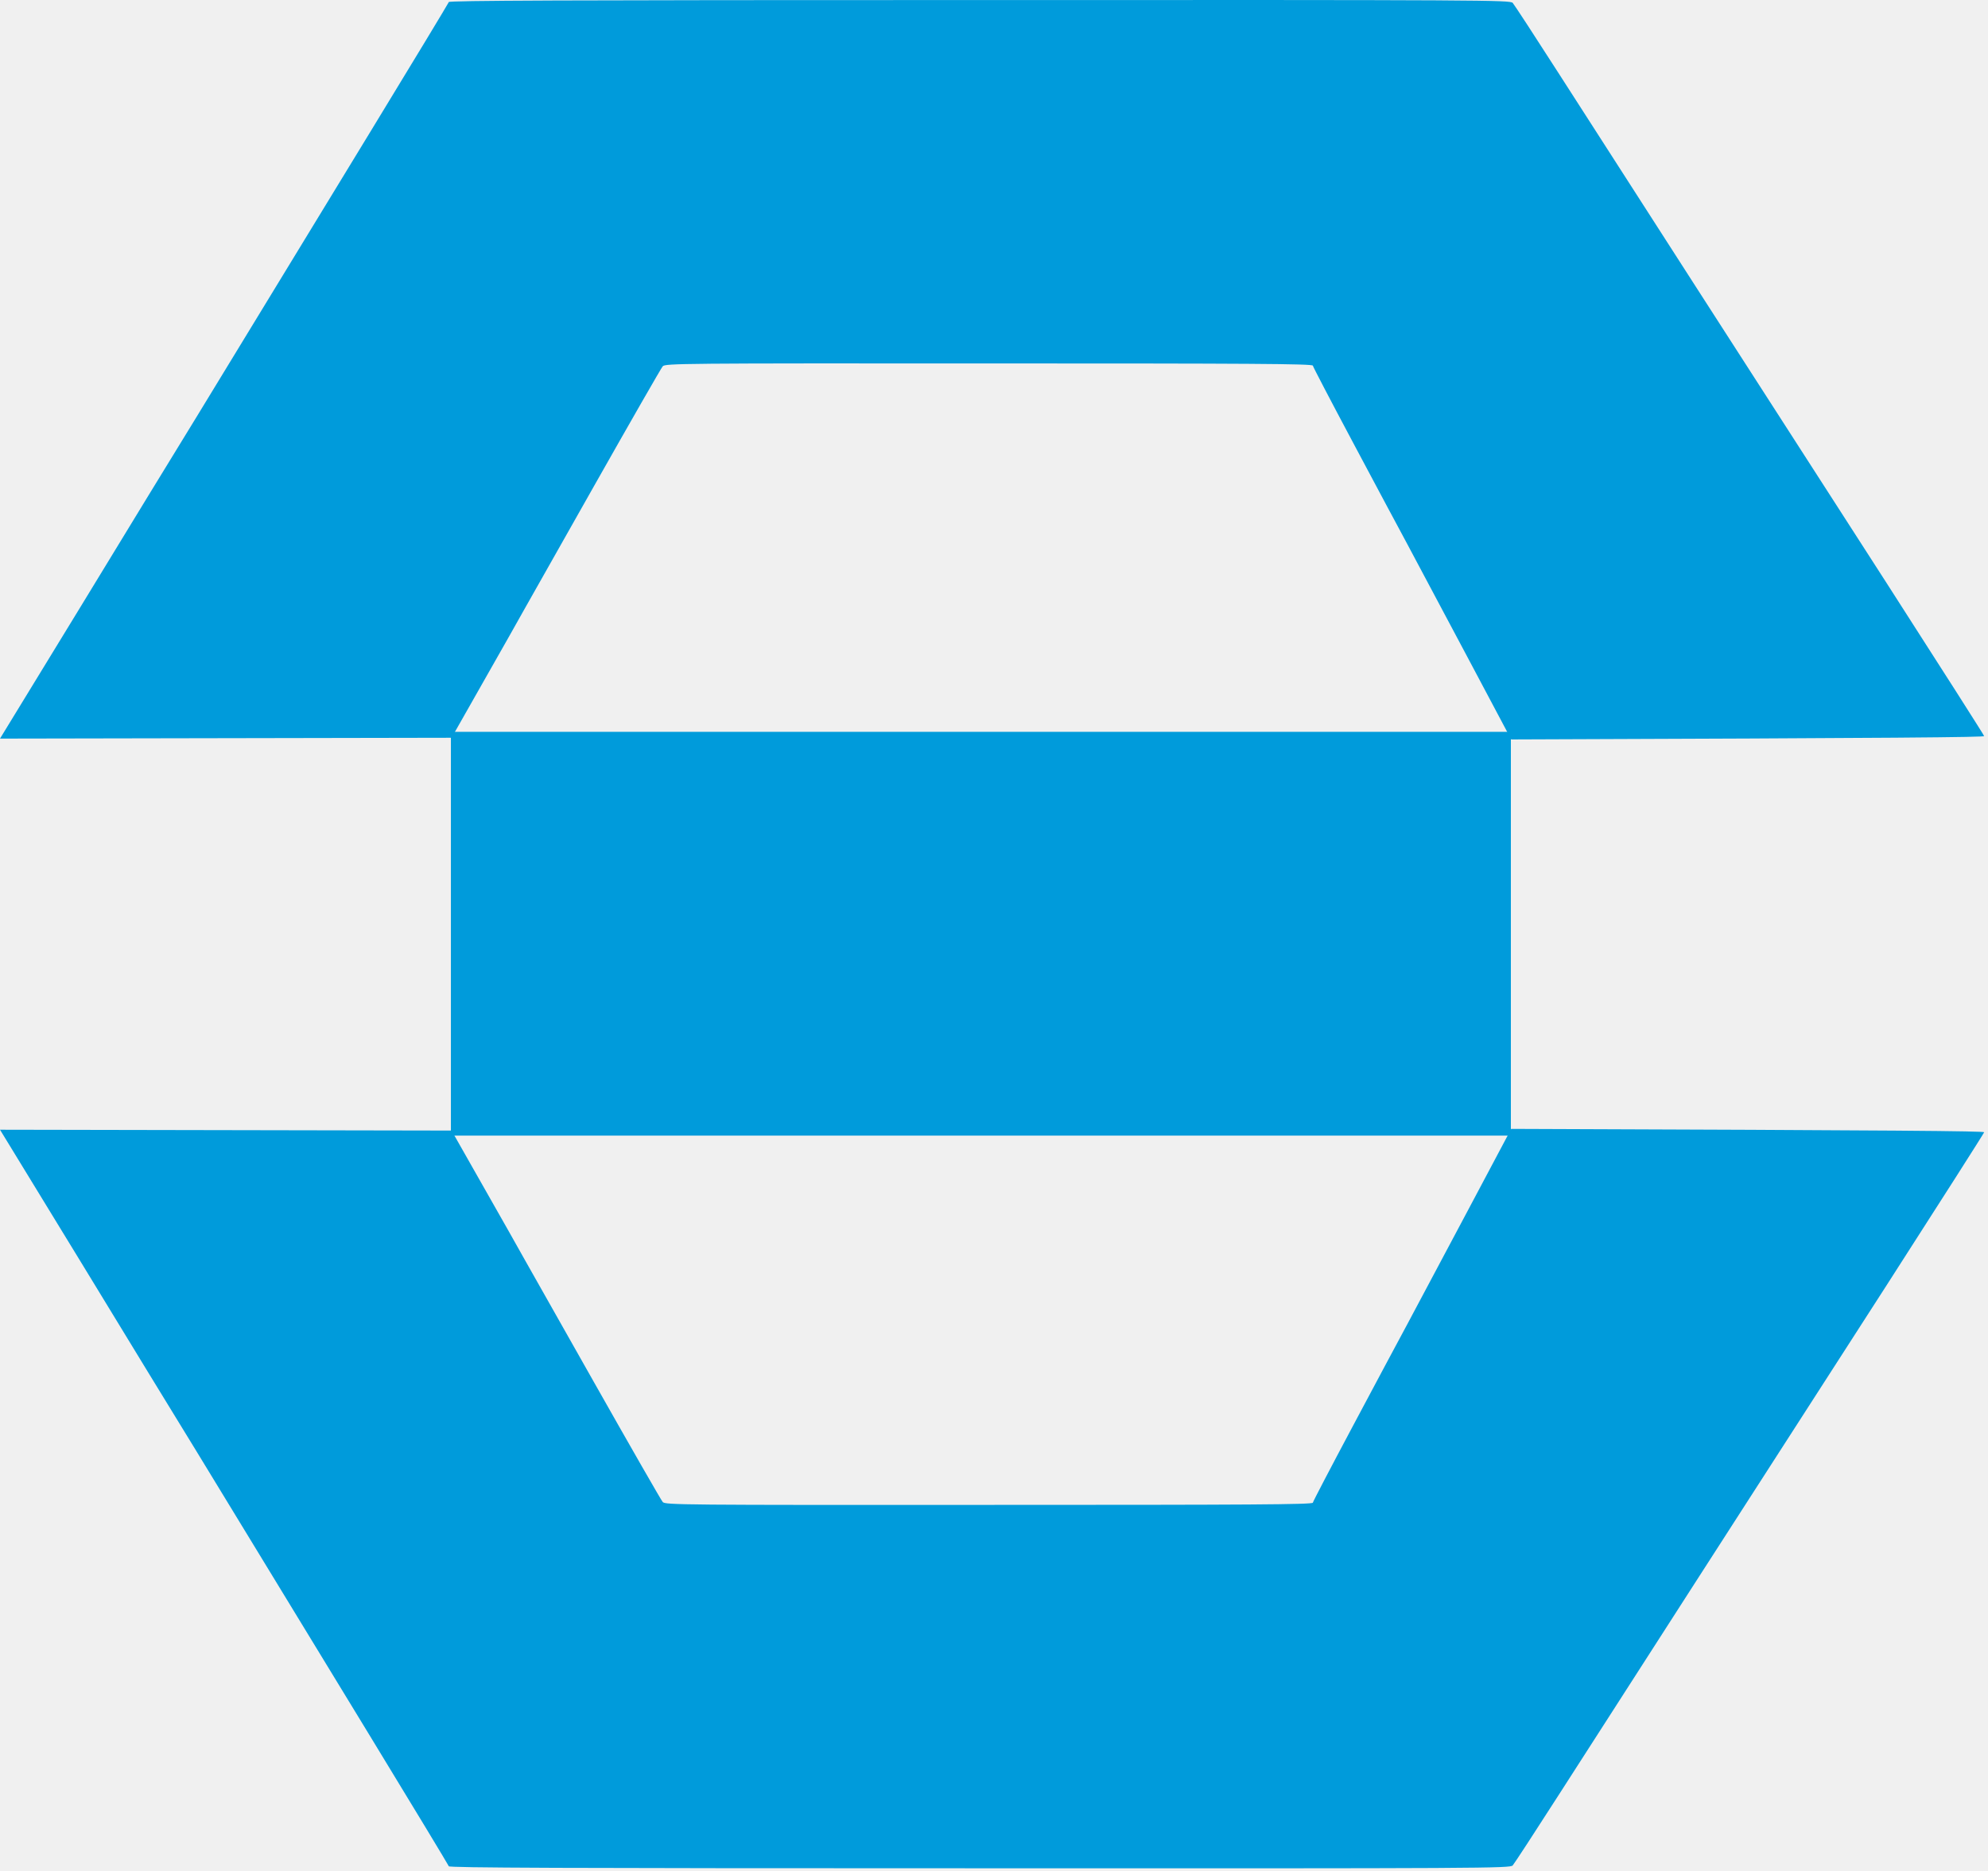
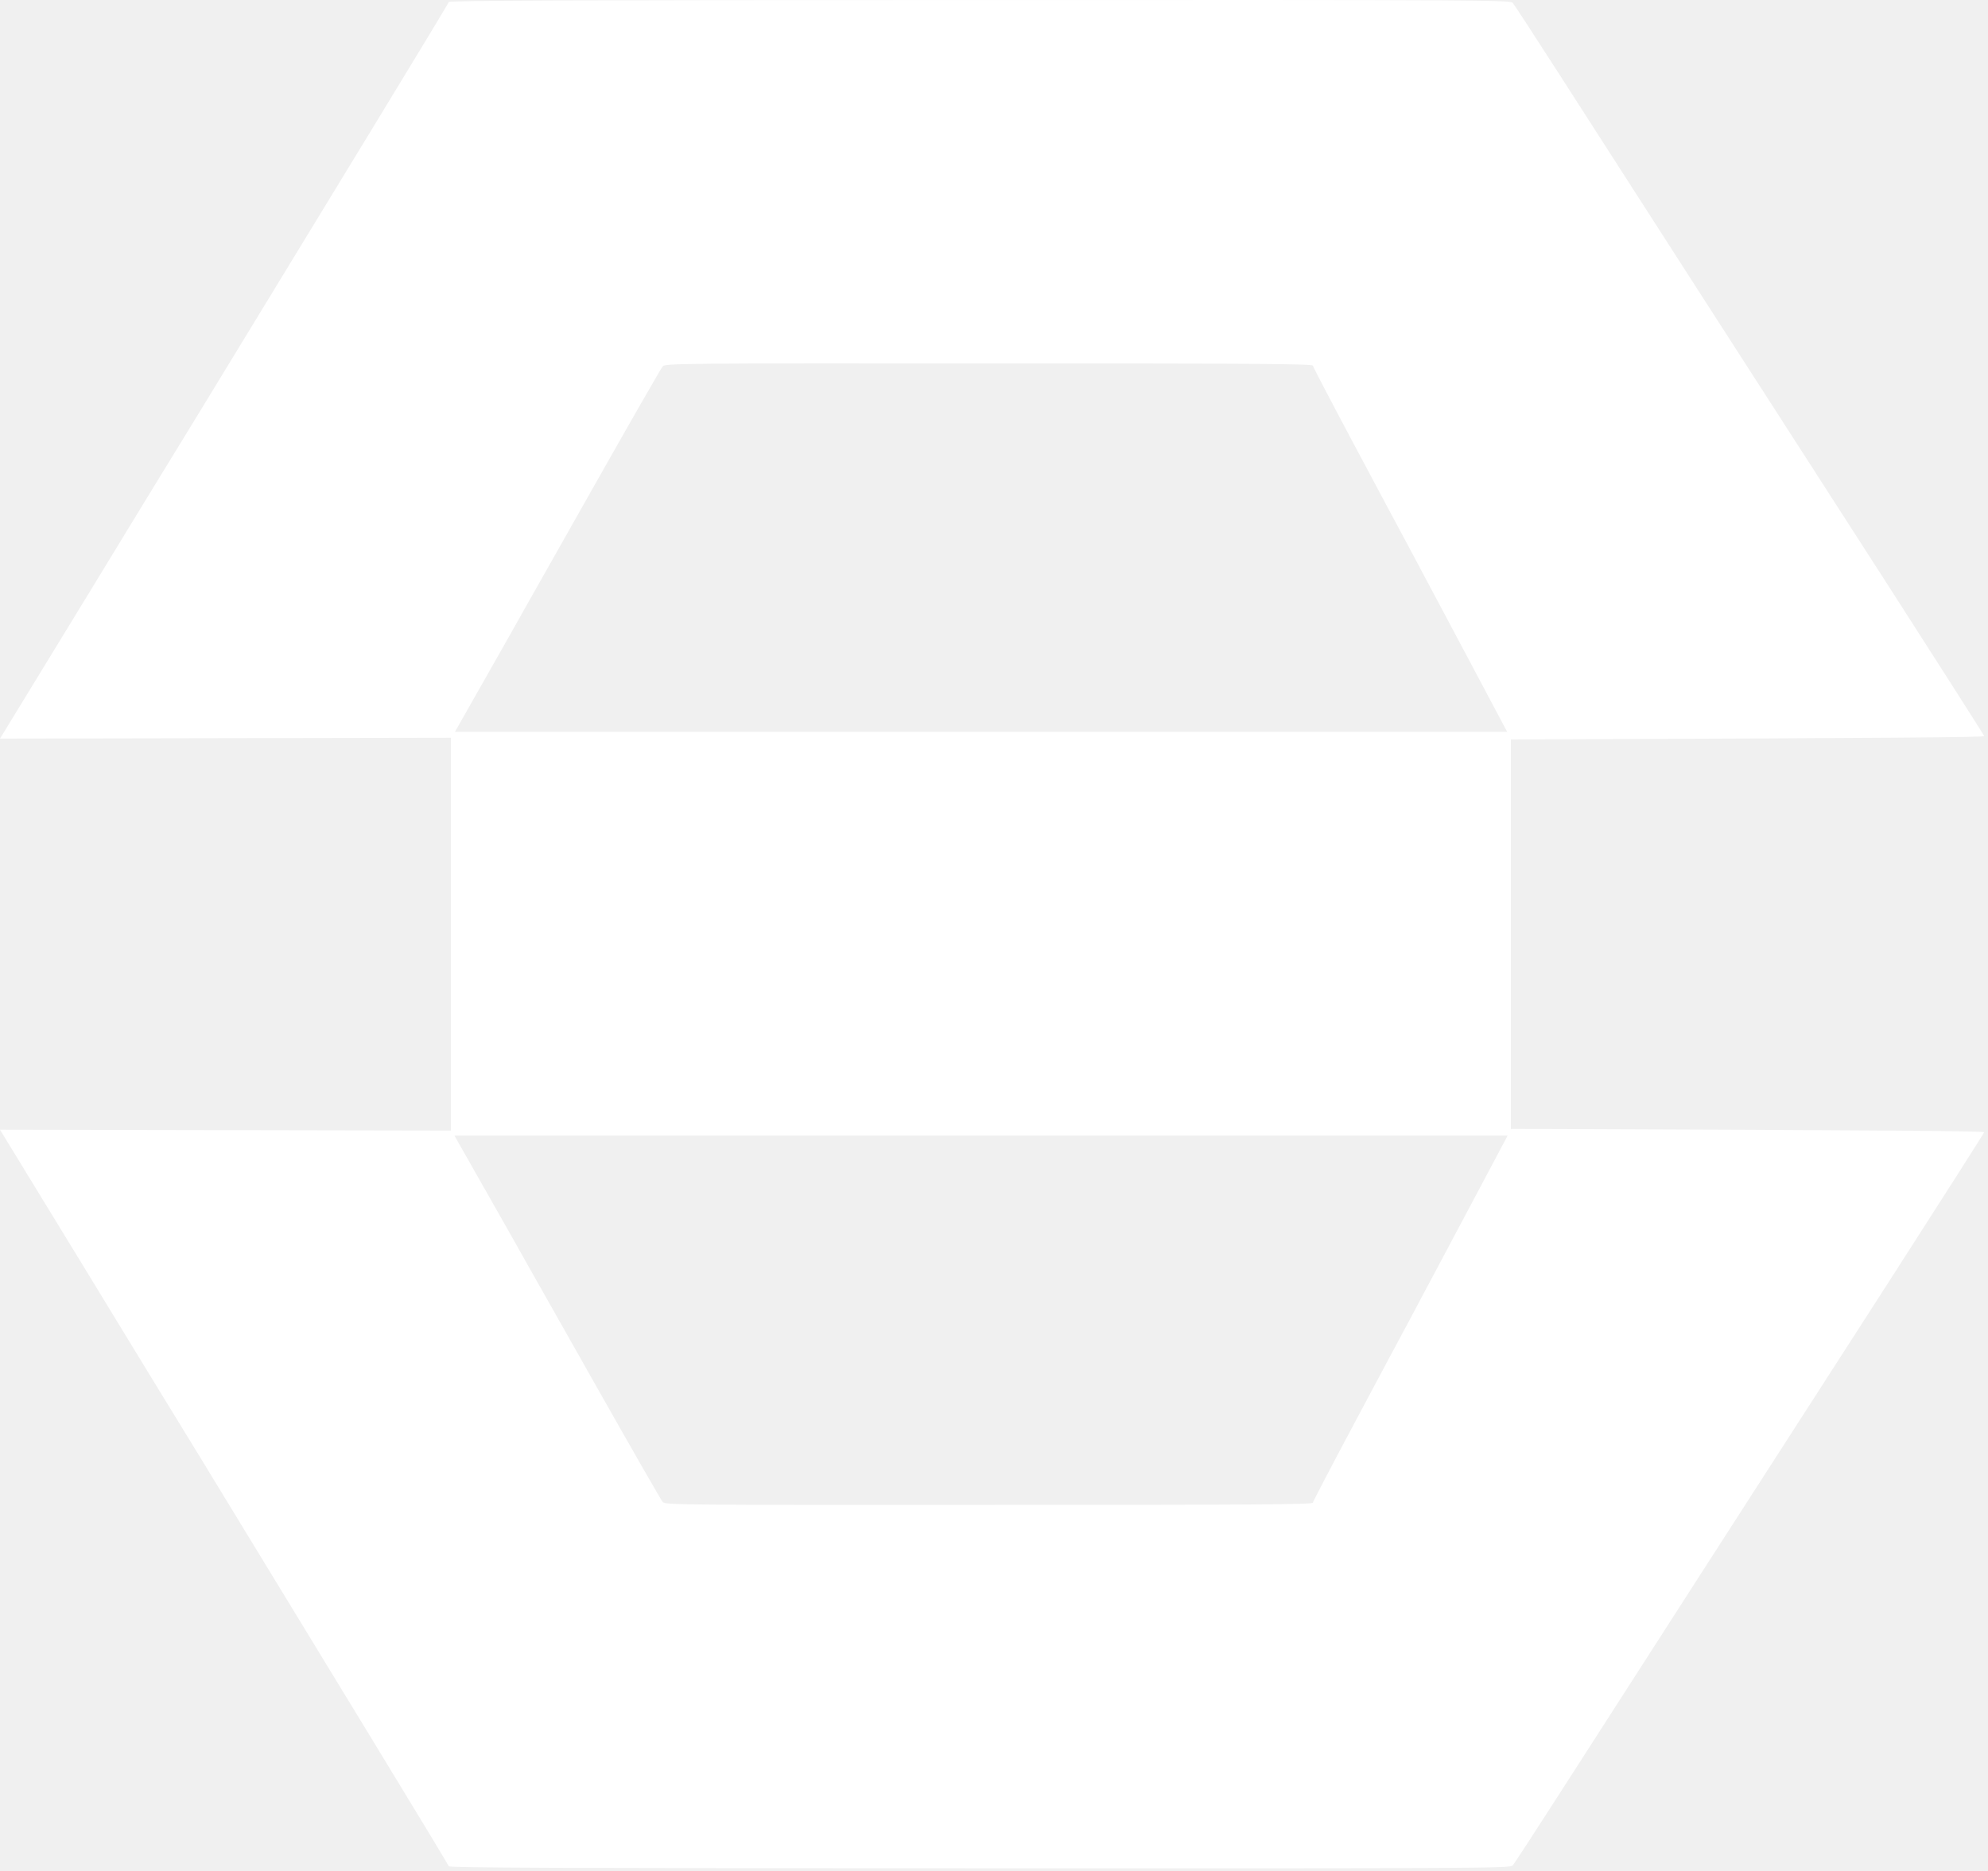
<svg xmlns="http://www.w3.org/2000/svg" width="424" height="399" viewBox="0 0 424 399" fill="none">
-   <path d="M78.945 370.32C88.095 385.319 95.631 397.806 95.702 398.021V398.057C95.846 398.38 118.812 398.488 208.952 398.488C316.998 398.524 322.094 398.488 322.632 397.878C322.955 397.519 327.405 390.701 332.536 382.699C337.668 374.697 350.801 354.28 361.71 337.307C372.654 320.334 390.919 291.915 402.366 274.152C413.777 256.39 423.143 241.714 423.179 241.499C423.215 241.247 406.134 241.068 322.309 240.781L312.872 258.543C308.13 267.439 302.97 277.139 300.735 281.341L300.169 282.406C298.444 285.585 293.691 294.502 289.274 302.788L288.471 304.294C283.842 312.978 280.038 320.262 280.002 320.514C279.894 320.908 266.51 320.98 210.926 320.98C145.186 321.016 141.885 320.98 141.347 320.37C141.024 320.011 134.421 308.493 126.67 294.785C118.919 281.078 112.353 269.452 112.065 268.949C111.814 268.447 108.154 261.988 96.312 241.14L0 240.96L17.26 269.201C26.733 284.774 37.858 302.967 41.984 309.677C46.075 316.387 52.319 326.65 55.871 332.463C59.424 338.276 69.794 355.32 78.945 370.32Z" fill="#009BDB" />
-   <path d="M78.945 28.178C88.095 13.179 95.631 0.691 95.702 0.476V0.44C95.846 0.117 118.812 0.01 208.952 0.01C316.998 -0.026 322.094 0.01 322.632 0.62C322.955 0.979 327.405 7.796 332.536 15.798C337.668 23.8 350.801 44.218 361.71 61.191C372.654 78.163 390.919 106.583 402.366 124.345C413.777 142.107 423.143 156.784 423.179 156.999C423.215 157.25 406.134 157.43 322.309 157.717L312.872 139.954C308.13 131.059 302.97 121.359 300.735 117.156L300.169 116.092C298.444 112.913 293.691 103.995 289.274 95.71L288.471 94.203C283.842 85.519 280.038 78.235 280.002 77.984C279.894 77.589 266.51 77.517 210.926 77.517C145.186 77.482 141.885 77.517 141.347 78.127C141.024 78.486 134.421 90.005 126.67 103.712C118.919 117.42 112.353 129.046 112.065 129.548C111.814 130.051 108.154 136.51 96.312 157.358L0 157.537L17.26 129.297C26.733 113.724 37.858 95.531 41.984 88.821C46.075 82.111 52.319 71.848 55.871 66.035C59.424 60.222 69.794 43.177 78.945 28.178Z" fill="#009BDB" />
-   <rect x="96.169" y="156.095" width="226.069" height="86.121" fill="#009BDB" />
+   <path d="M78.945 370.32C88.095 385.319 95.631 397.806 95.702 398.021V398.057C95.846 398.38 118.812 398.488 208.952 398.488C316.998 398.524 322.094 398.488 322.632 397.878C322.955 397.519 327.405 390.701 332.536 382.699C337.668 374.697 350.801 354.28 361.71 337.307C372.654 320.334 390.919 291.915 402.366 274.152C413.777 256.39 423.143 241.714 423.179 241.499C423.215 241.247 406.134 241.068 322.309 240.781L312.872 258.543C308.13 267.439 302.97 277.139 300.735 281.341L300.169 282.406C298.444 285.585 293.691 294.502 289.274 302.788L288.471 304.294C283.842 312.978 280.038 320.262 280.002 320.514C279.894 320.908 266.51 320.98 210.926 320.98C145.186 321.016 141.885 320.98 141.347 320.37C141.024 320.011 134.421 308.493 126.67 294.785C118.919 281.078 112.353 269.452 112.065 268.949C111.814 268.447 108.154 261.988 96.312 241.14L0 240.96L17.26 269.201C26.733 284.774 37.858 302.967 41.984 309.677C46.075 316.387 52.319 326.65 55.871 332.463C59.424 338.276 69.794 355.32 78.945 370.32Z" fill="#FFFFFF" />
+   <path d="M78.945 28.178C88.095 13.179 95.631 0.691 95.702 0.476V0.44C95.846 0.117 118.812 0.01 208.952 0.01C316.998 -0.026 322.094 0.01 322.632 0.62C322.955 0.979 327.405 7.796 332.536 15.798C337.668 23.8 350.801 44.218 361.71 61.191C372.654 78.163 390.919 106.583 402.366 124.345C413.777 142.107 423.143 156.784 423.179 156.999C423.215 157.25 406.134 157.43 322.309 157.717L312.872 139.954C308.13 131.059 302.97 121.359 300.735 117.156L300.169 116.092C298.444 112.913 293.691 103.995 289.274 95.71L288.471 94.203C283.842 85.519 280.038 78.235 280.002 77.984C279.894 77.589 266.51 77.517 210.926 77.517C145.186 77.482 141.885 77.517 141.347 78.127C141.024 78.486 134.421 90.005 126.67 103.712C118.919 117.42 112.353 129.046 112.065 129.548C111.814 130.051 108.154 136.51 96.312 157.358L0 157.537L17.26 129.297C26.733 113.724 37.858 95.531 41.984 88.821C46.075 82.111 52.319 71.848 55.871 66.035C59.424 60.222 69.794 43.177 78.945 28.178Z" fill="#FFFFFF" />
+   <rect x="96.169" y="156.095" width="226.069" height="86.121" fill="#FFFFFF" />
</svg>
